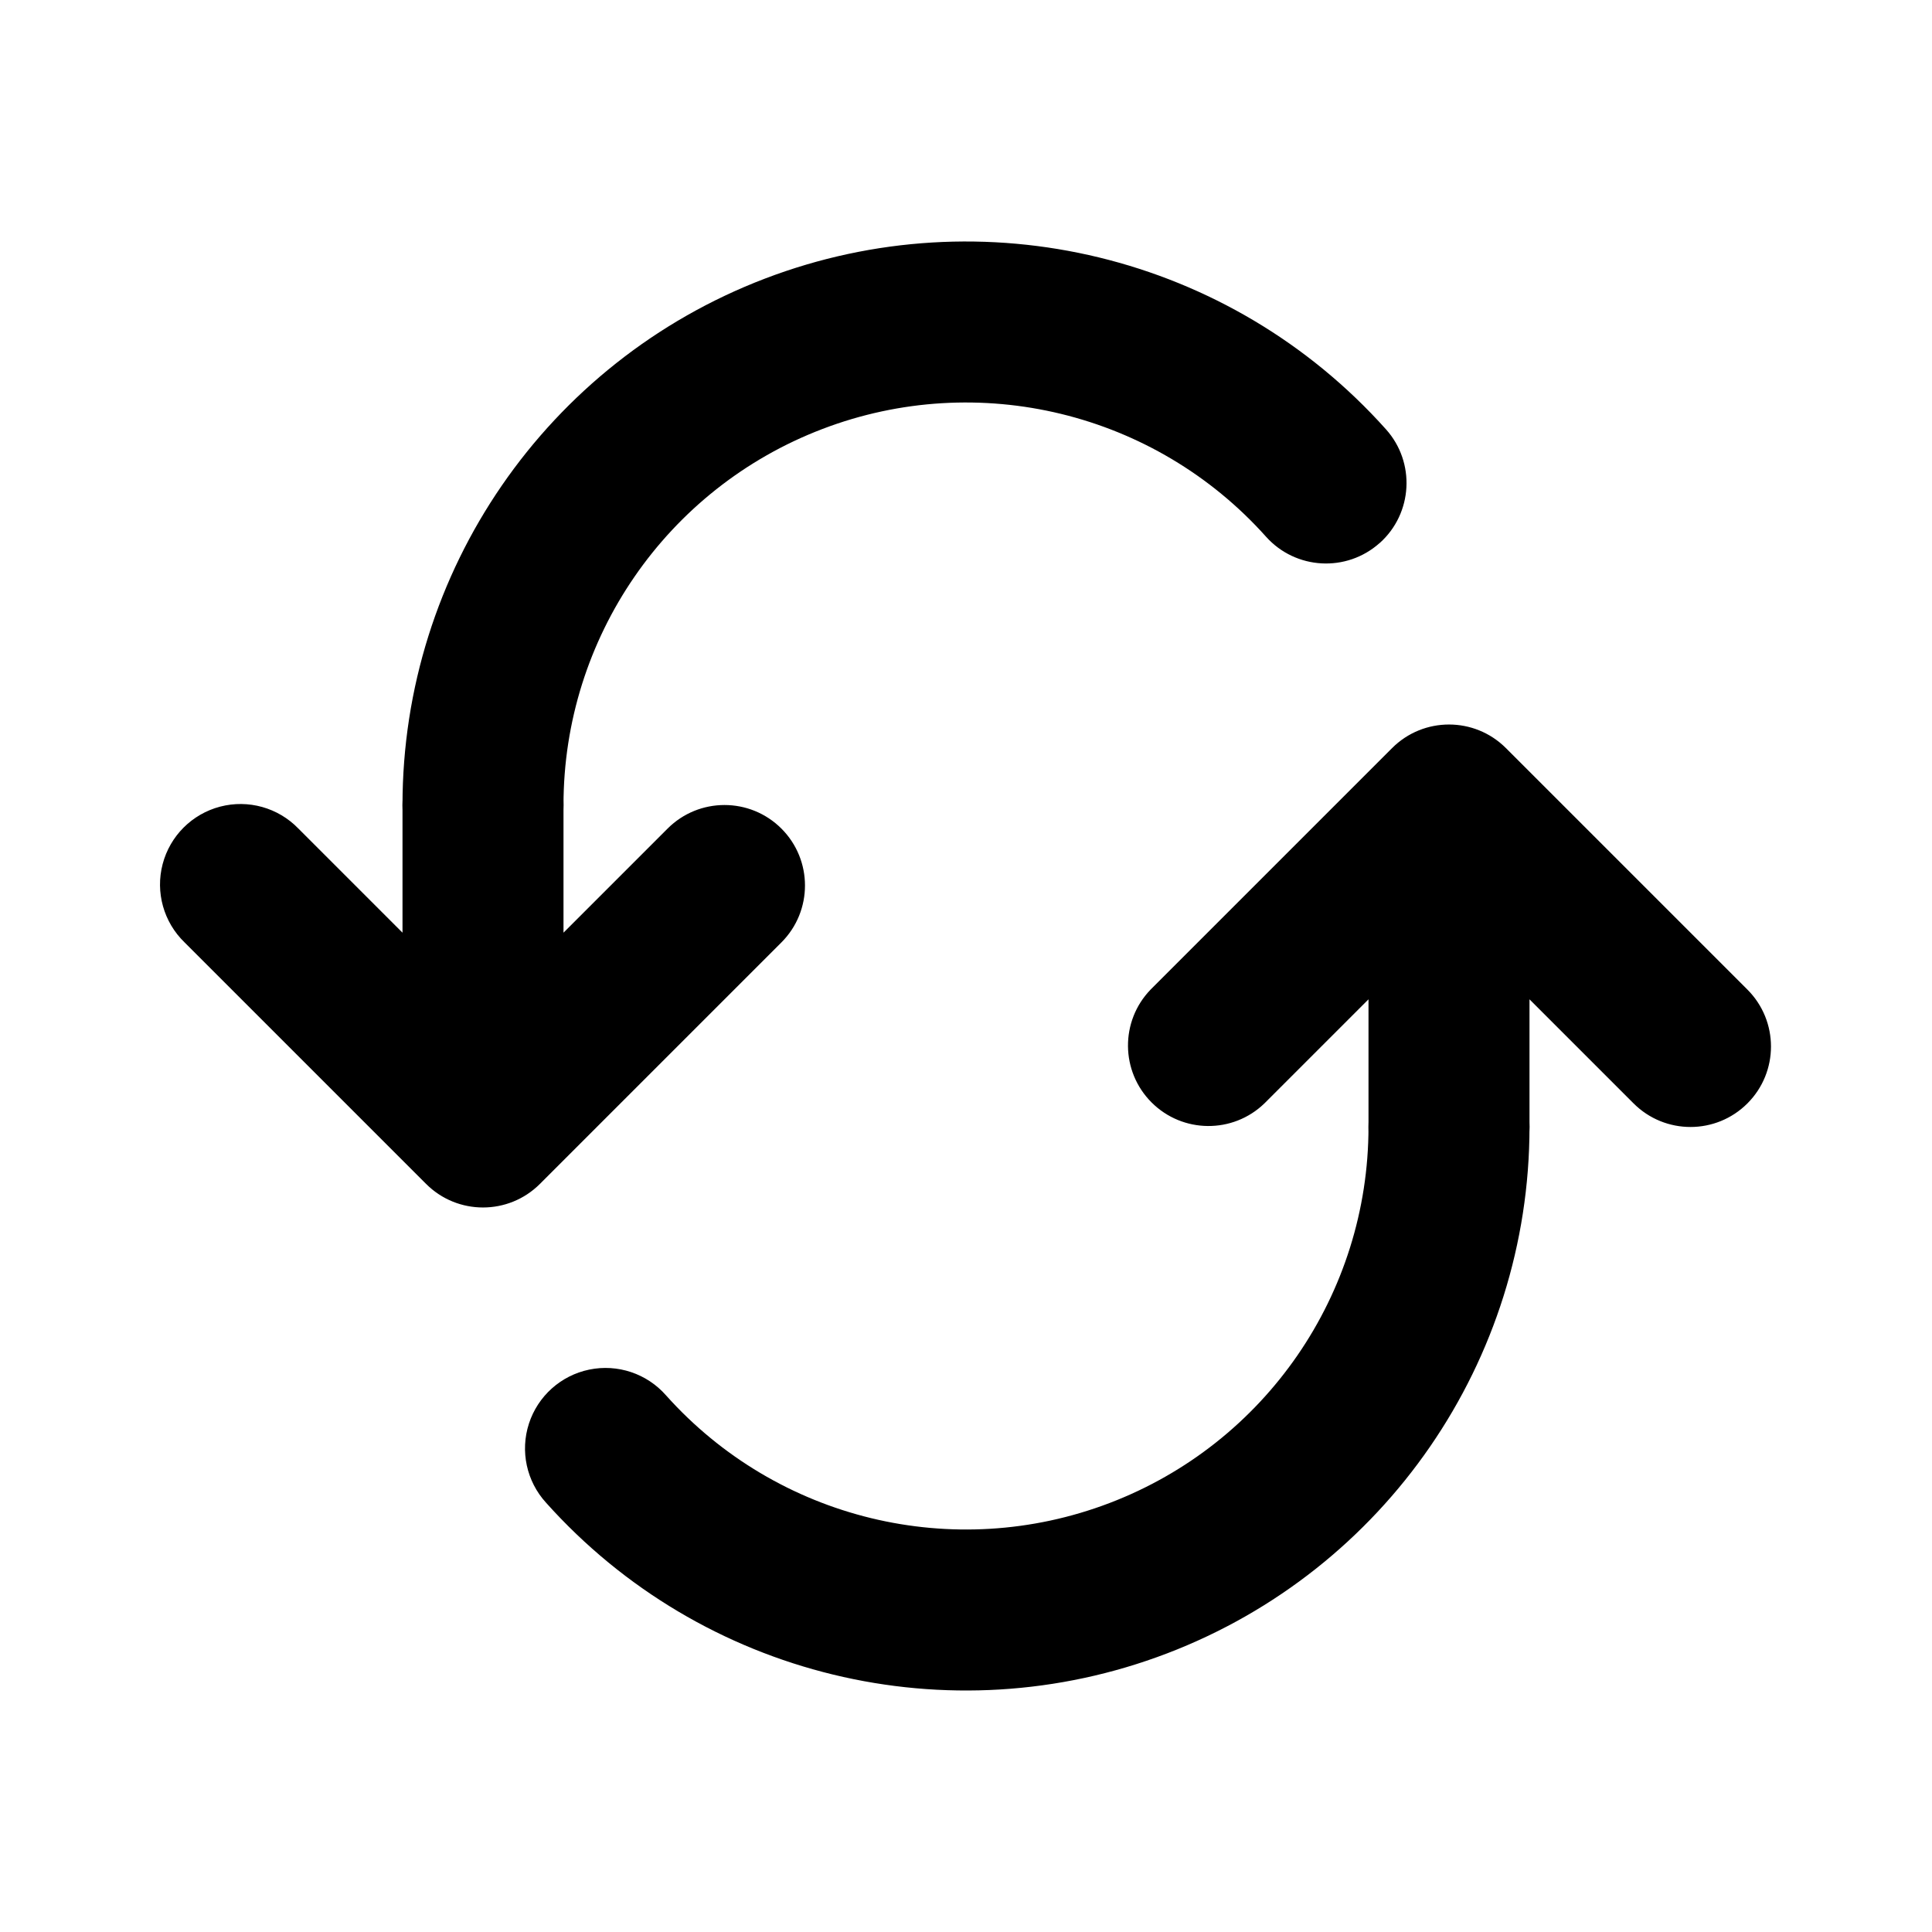
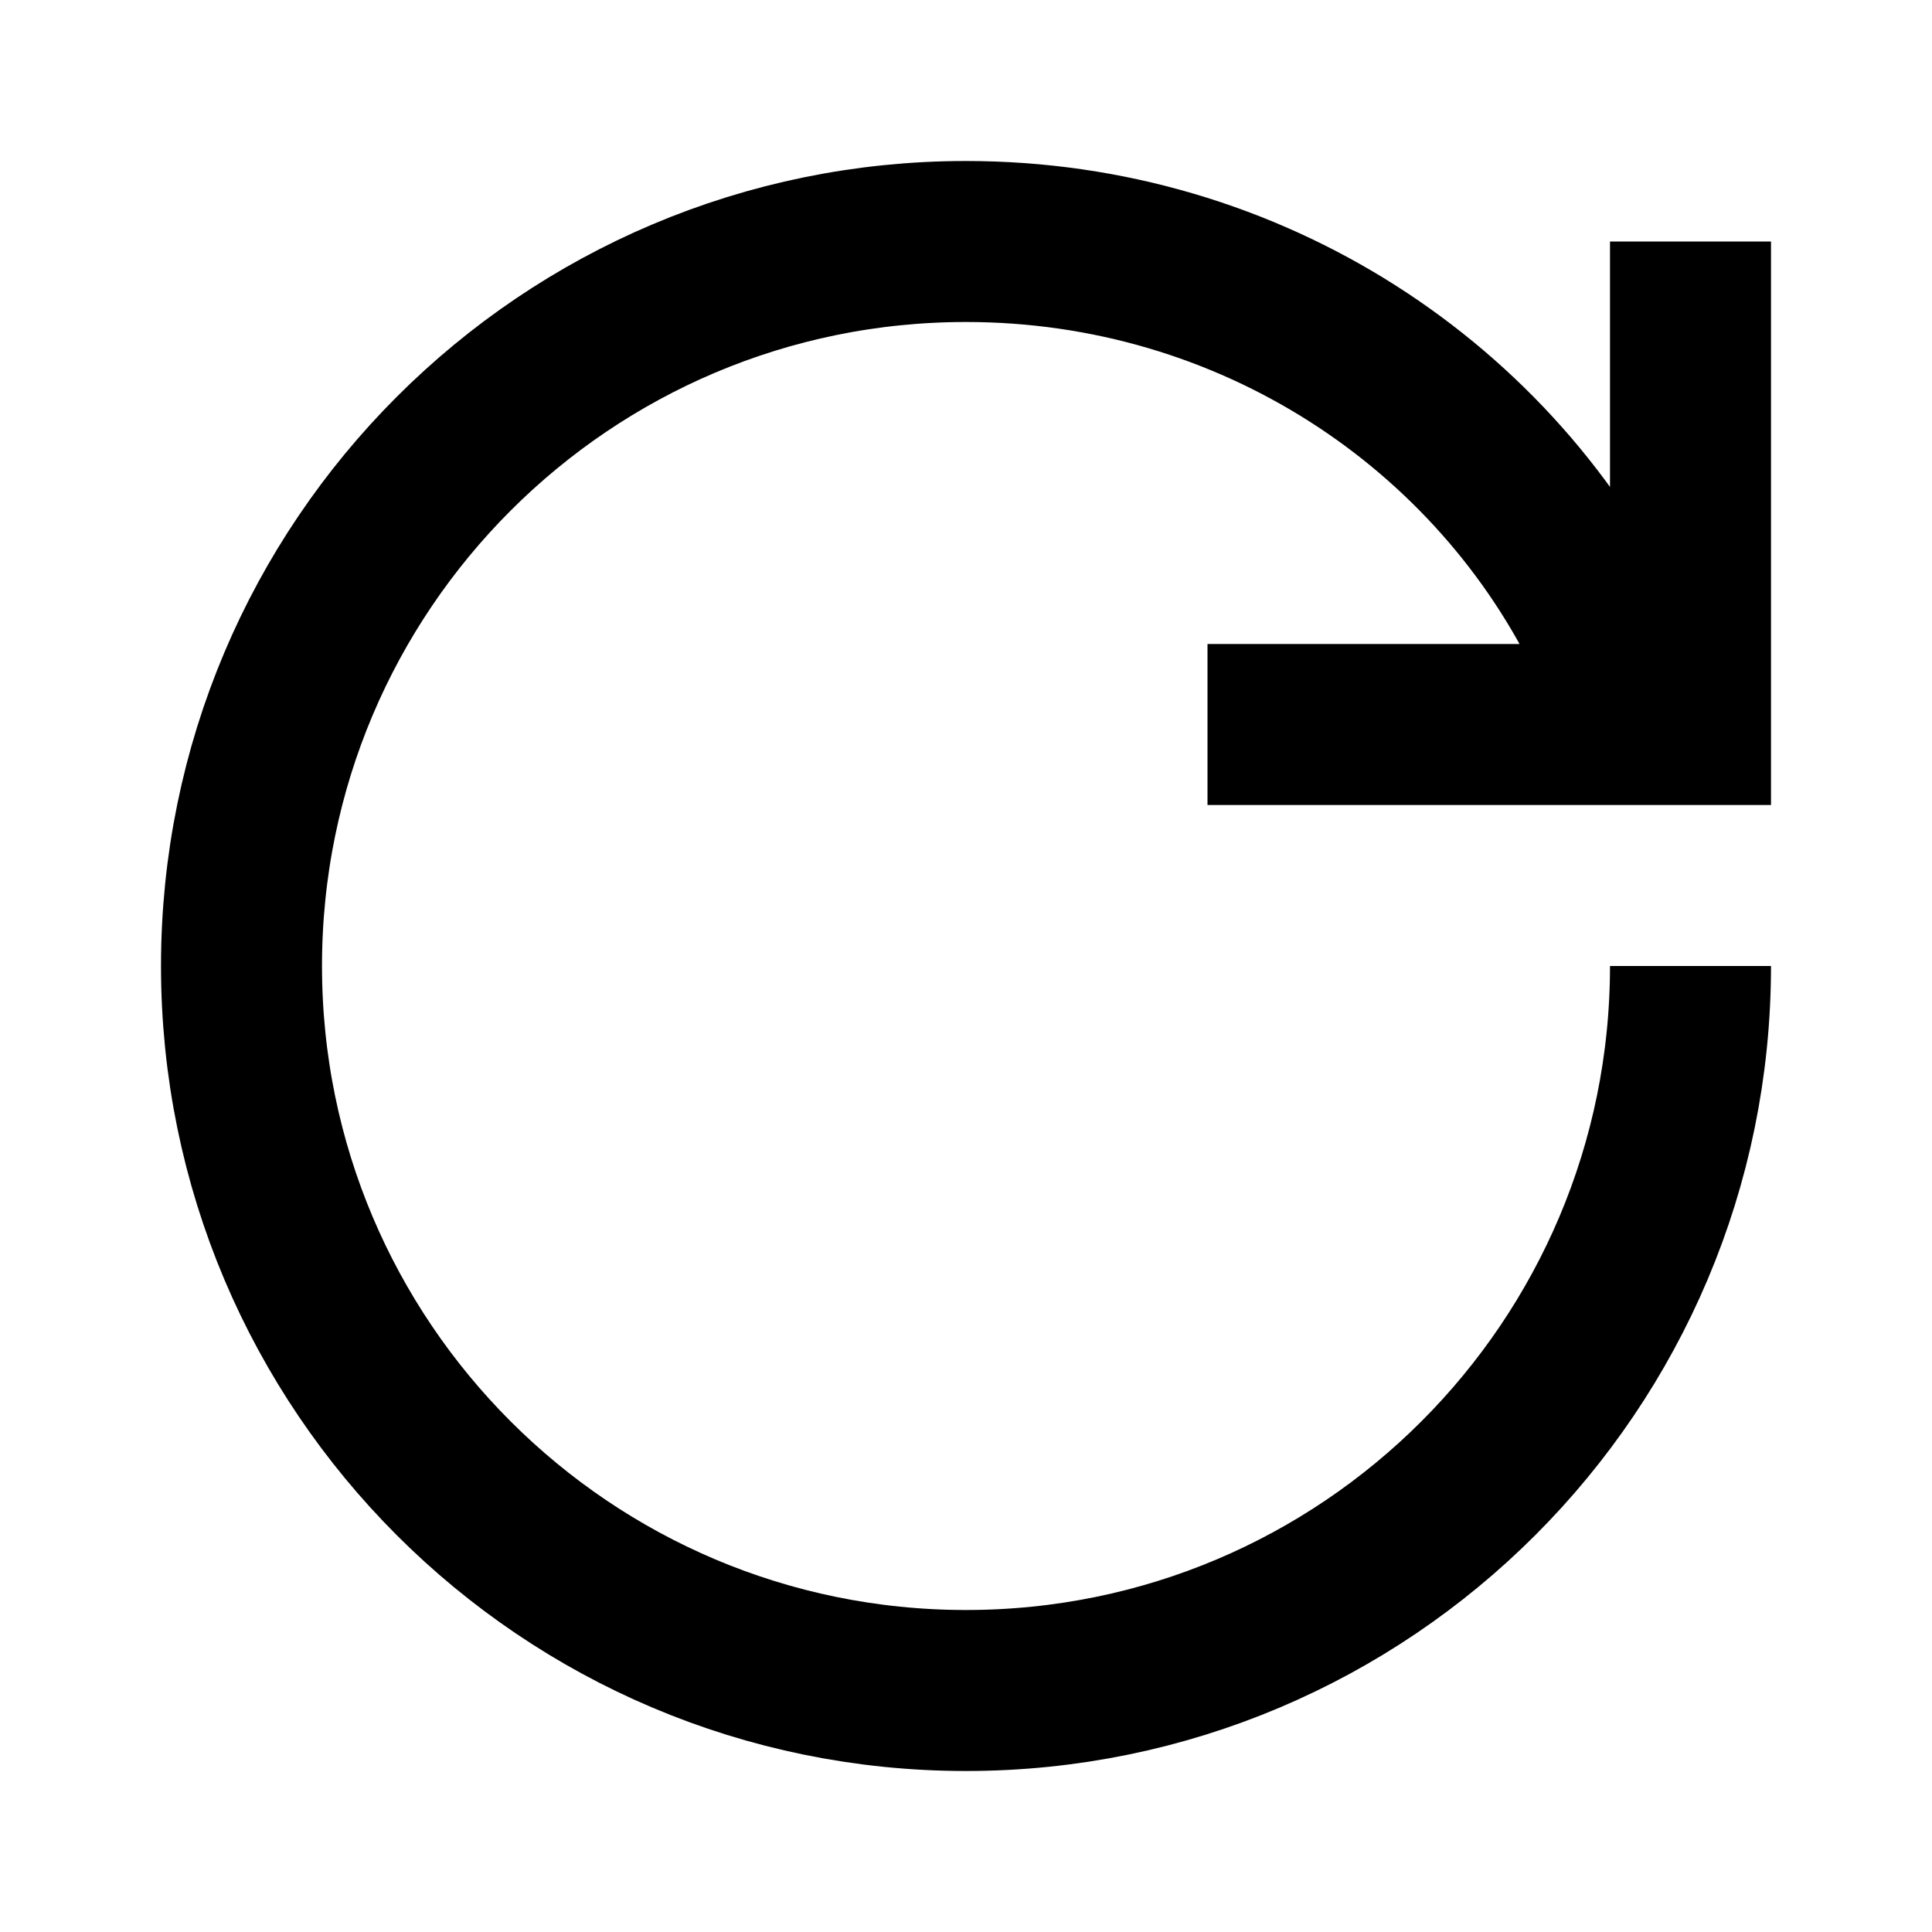
<svg xmlns="http://www.w3.org/2000/svg" width="24" height="24" viewBox="0 0 24 24">
-   <g fill="currentColor">
-     <path d="M21.707 13.707a1 1 0 0 0 0-1.414l-3-3a1 1 0 0 0-1.414 0l-3 3a1 1 0 0 0 1.414 1.414L17 12.414V14a1 1 0 1 0 2 0v-1.586l1.293 1.293a1 1 0 0 0 1.414 0zm-12-3.414a1 1 0 0 1 0 1.414l-3 3a1 1 0 0 1-1.414 0l-3-3a1 1 0 1 1 1.414-1.414L5 11.586V10a1 1 0 0 1 2 0v1.586l1.293-1.293a1 1 0 0 1 1.414 0z" />
-     <path d="M18 13a1 1 0 0 1 1 1a7 7 0 0 1-12.217 4.667a1 1 0 1 1 1.49-1.334A5 5 0 0 0 17 14a1 1 0 0 1 1-1zm-.86-6.255a1 1 0 0 0 .077-1.412A7 7 0 0 0 5 10a1 1 0 1 0 2 0a5 5 0 0 1 8.727-3.333a1 1 0 0 0 1.412.078z" />
-   </g>
+   <path fill="none" stroke="currentColor" stroke-width="2" d="M20 8c-1.403-2.96-4.463-5-8-5a9 9 0 1 0 0 18a9 9 0 0 0 9-9m0-9v6h-6" />
</svg>
